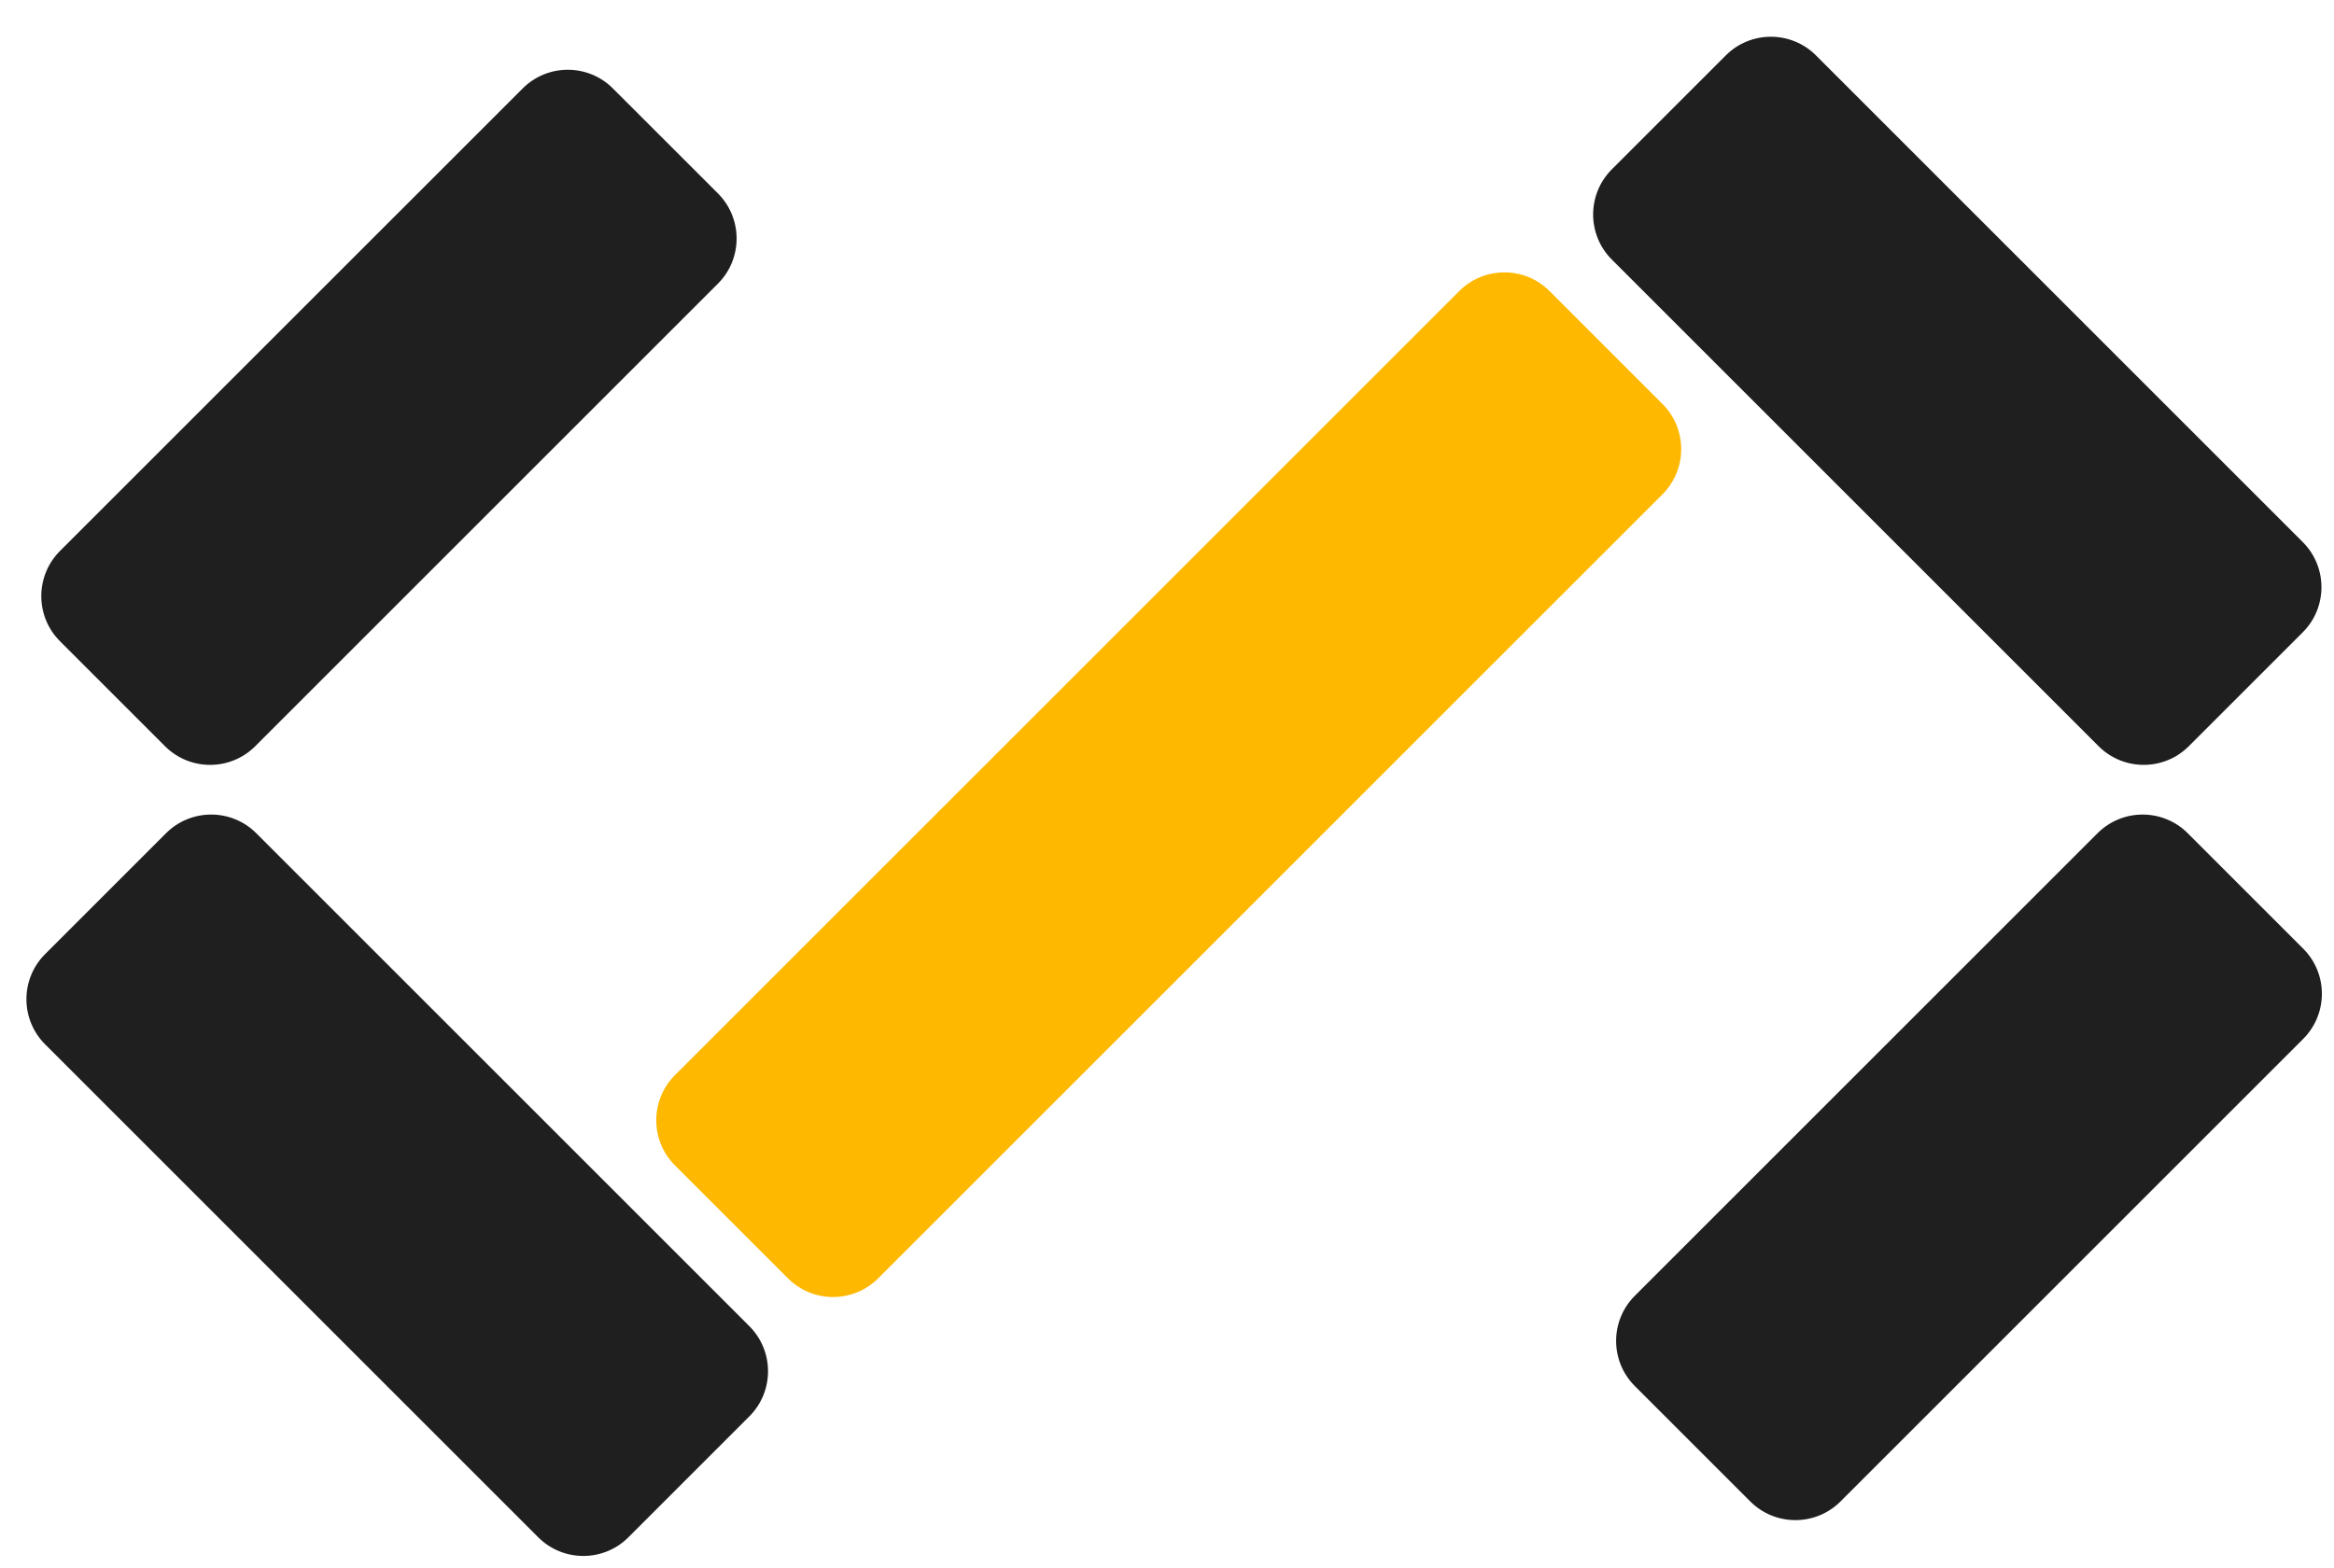
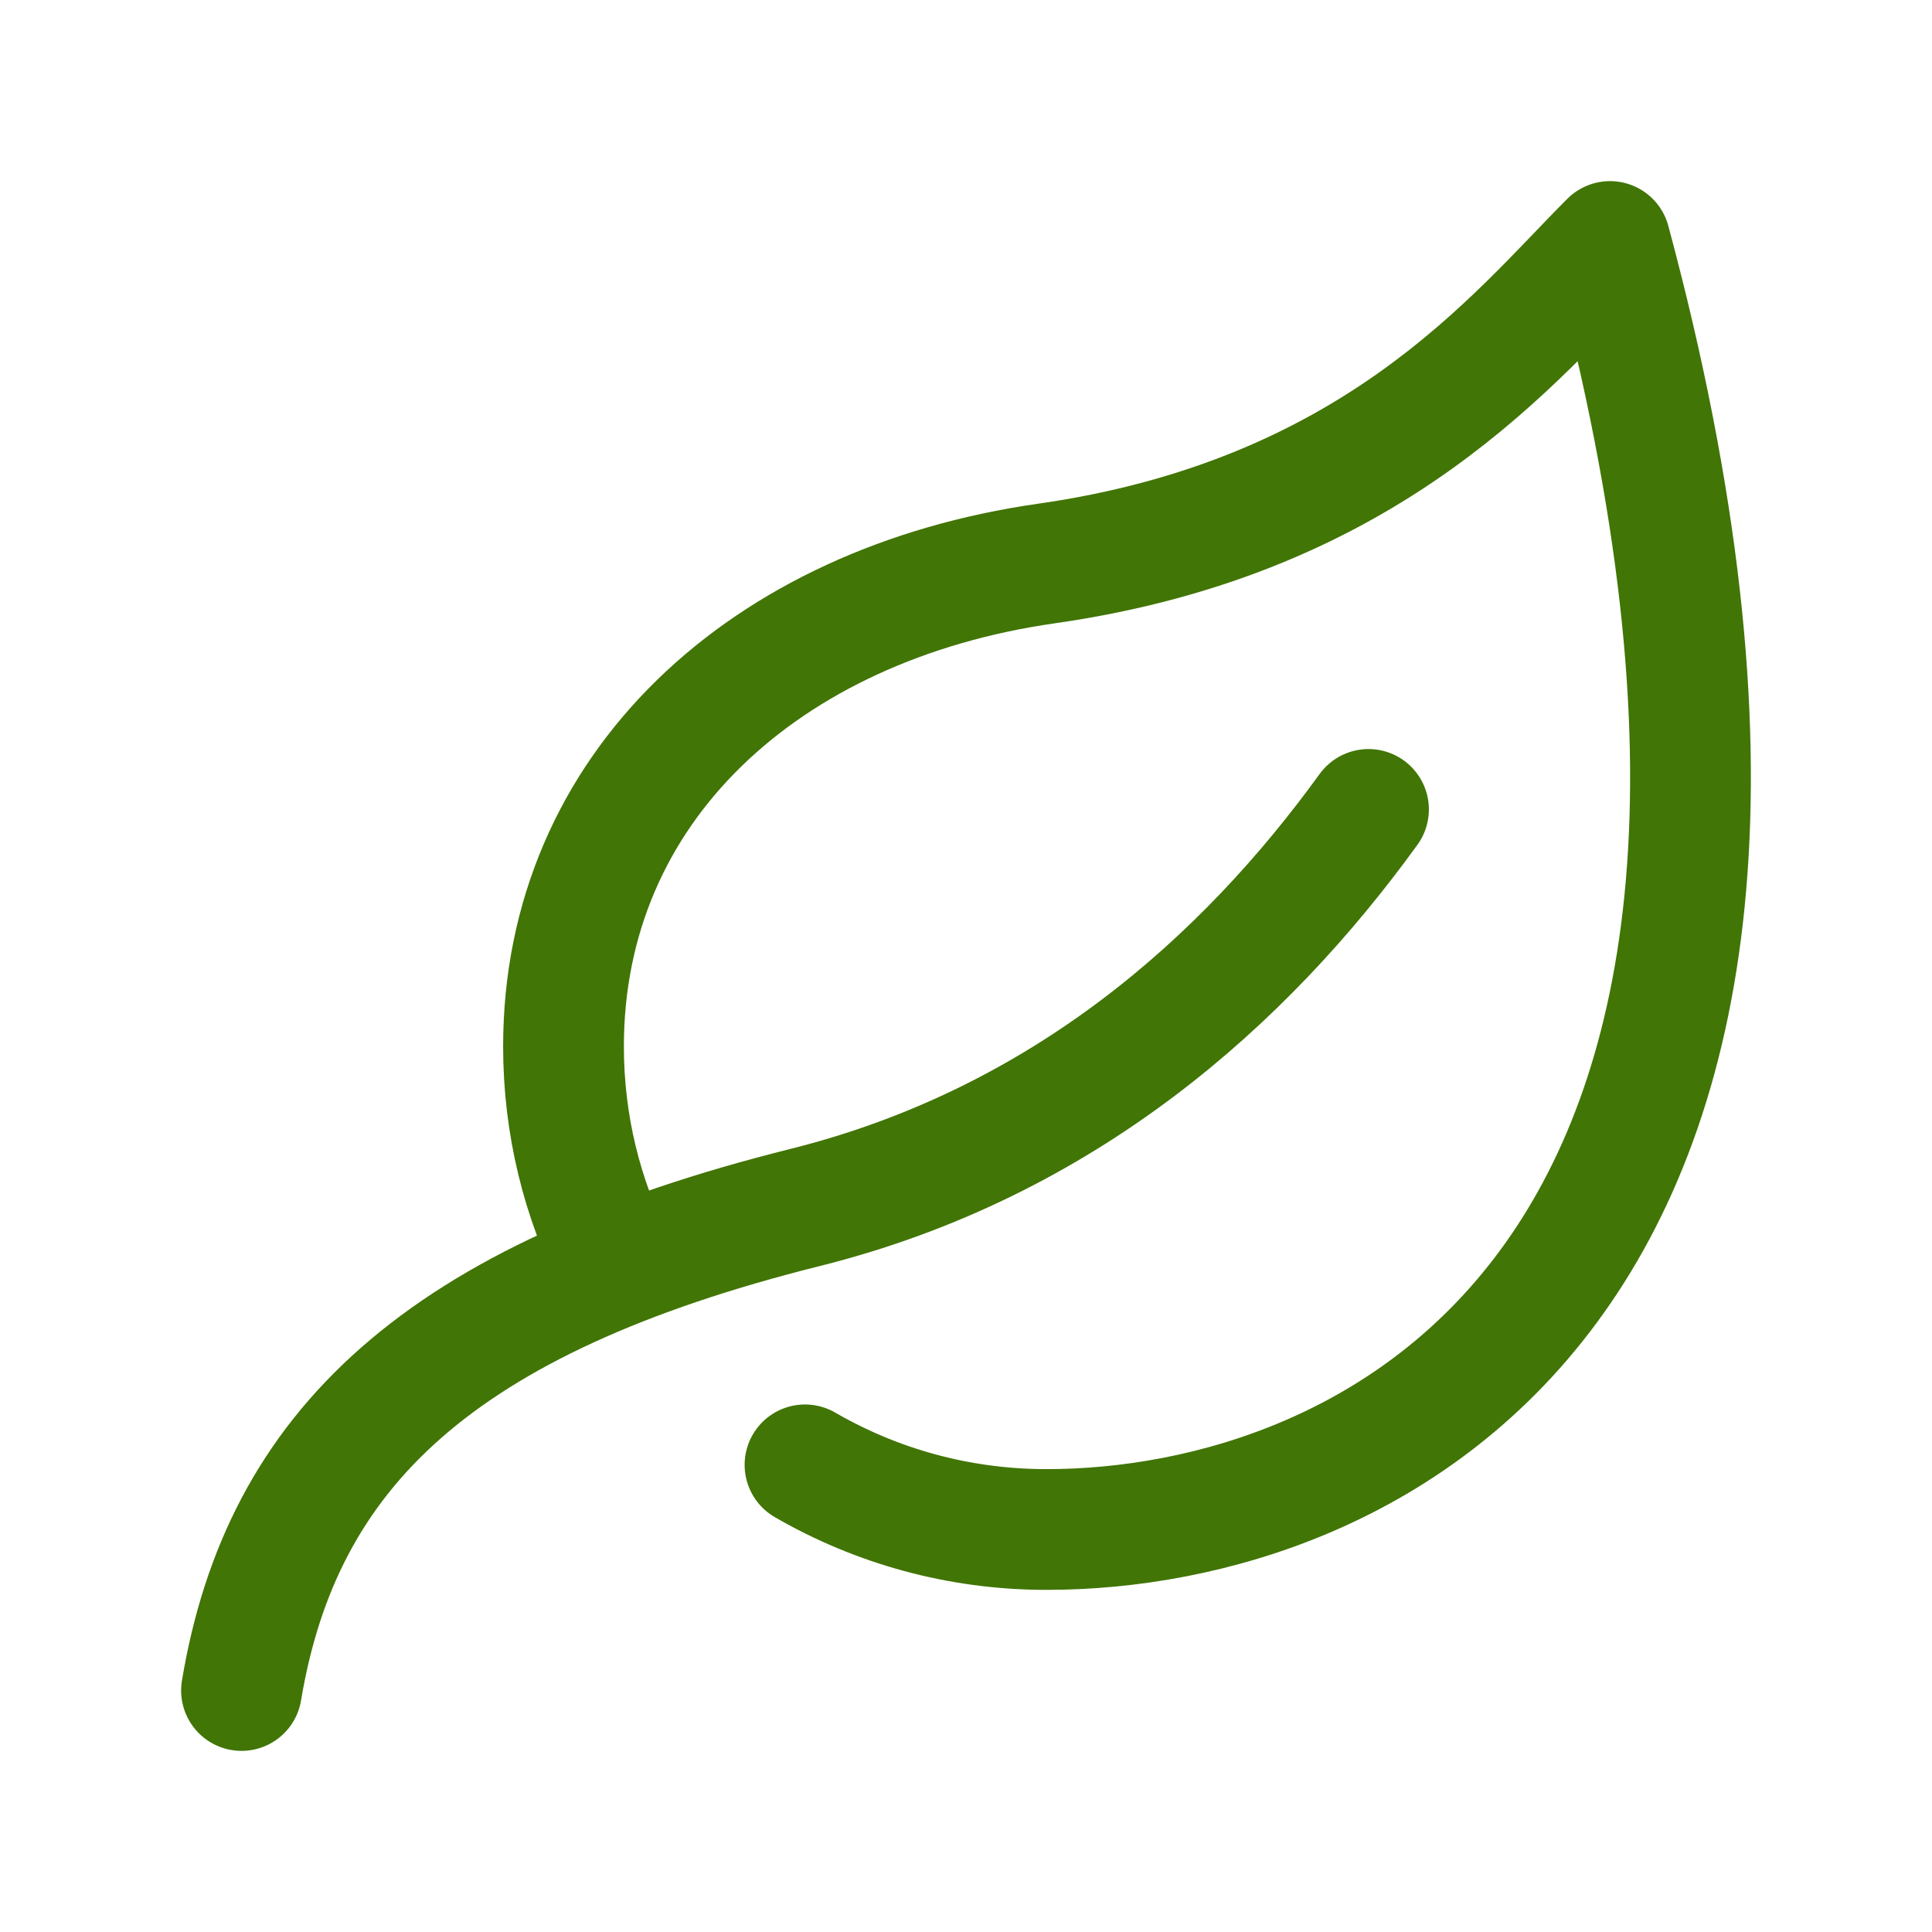
- <svg xmlns="http://www.w3.org/2000/svg" width="67" height="45" viewBox="0 0 86 57" fill="none">
-   <path d="M24.87 42.572C23.952 41.654 23.952 40.164 24.87 39.246L53.769 10.347C54.688 9.429 56.177 9.429 57.095 10.347L61.258 14.509C62.176 15.428 62.176 16.917 61.258 17.836L32.359 46.734C31.44 47.653 29.951 47.653 29.033 46.734L24.87 42.572Z" fill="#FFB800" />
-   <path class="dynamic" d="M60.238 50.705C59.319 49.786 59.319 48.297 60.238 47.378L77.286 30.331C78.204 29.412 79.693 29.412 80.612 30.331L84.865 34.584C85.783 35.502 85.783 36.991 84.865 37.91L67.817 54.958C66.899 55.876 65.409 55.876 64.491 54.958L60.238 50.705Z" fill="#1F1F1F" />
-   <path class="dynamic" d="M84.849 22.924C85.767 22.006 85.767 20.516 84.849 19.598L66.914 1.663C65.996 0.744 64.506 0.744 63.588 1.663L59.391 5.86C58.472 6.779 58.472 8.268 59.391 9.187L77.325 27.121C78.244 28.04 79.733 28.04 80.652 27.121L84.849 22.924Z" fill="#1F1F1F" />
-   <path class="dynamic" d="M27.61 51.824C28.529 50.905 28.529 49.416 27.61 48.497L9.444 30.331C8.525 29.412 7.036 29.412 6.117 30.331L1.663 34.785C0.744 35.703 0.744 37.193 1.663 38.111L19.83 56.278C20.748 57.197 22.238 57.197 23.156 56.278L27.61 51.824Z" fill="#1F1F1F" />
-   <path class="dynamic" d="M2.21 23.253C1.292 22.335 1.292 20.846 2.21 19.927L19.258 2.88C20.177 1.961 21.666 1.961 22.584 2.88L26.453 6.748C27.371 7.666 27.371 9.156 26.453 10.074L9.405 27.122C8.486 28.04 6.997 28.04 6.079 27.122L2.21 23.253Z" fill="#1F1F1F" />
-   <style>path.dynamic { fill: #1F1F1F; }@media (prefers-color-scheme: dark) {path.dynamic { fill: #D7D7D3; }}</style>
+ <svg xmlns="http://www.w3.org/2000/svg" viewBox="0 0 24 24" width="24" height="24" color="rgb(65, 117, 5)" fill="none">
+   <path d="M7.646 15.711C7.233 14.897 7 13.976 7 13C7 9.785 9.5 7.5 13 7C17.082 6.417 18.833 4.167 20 3C23.5 16 17 19 13 19C11.907 19 10.883 18.708 10 18.197" stroke="currentColor" stroke-width="1.5" stroke-linecap="round" stroke-linejoin="round" />
+   <path d="M3 21C3.5 18 5.458 16.136 10 15C13.217 14.196 15.463 12.179 17 10.055" stroke="currentColor" stroke-width="1.5" stroke-linecap="round" />
</svg>
